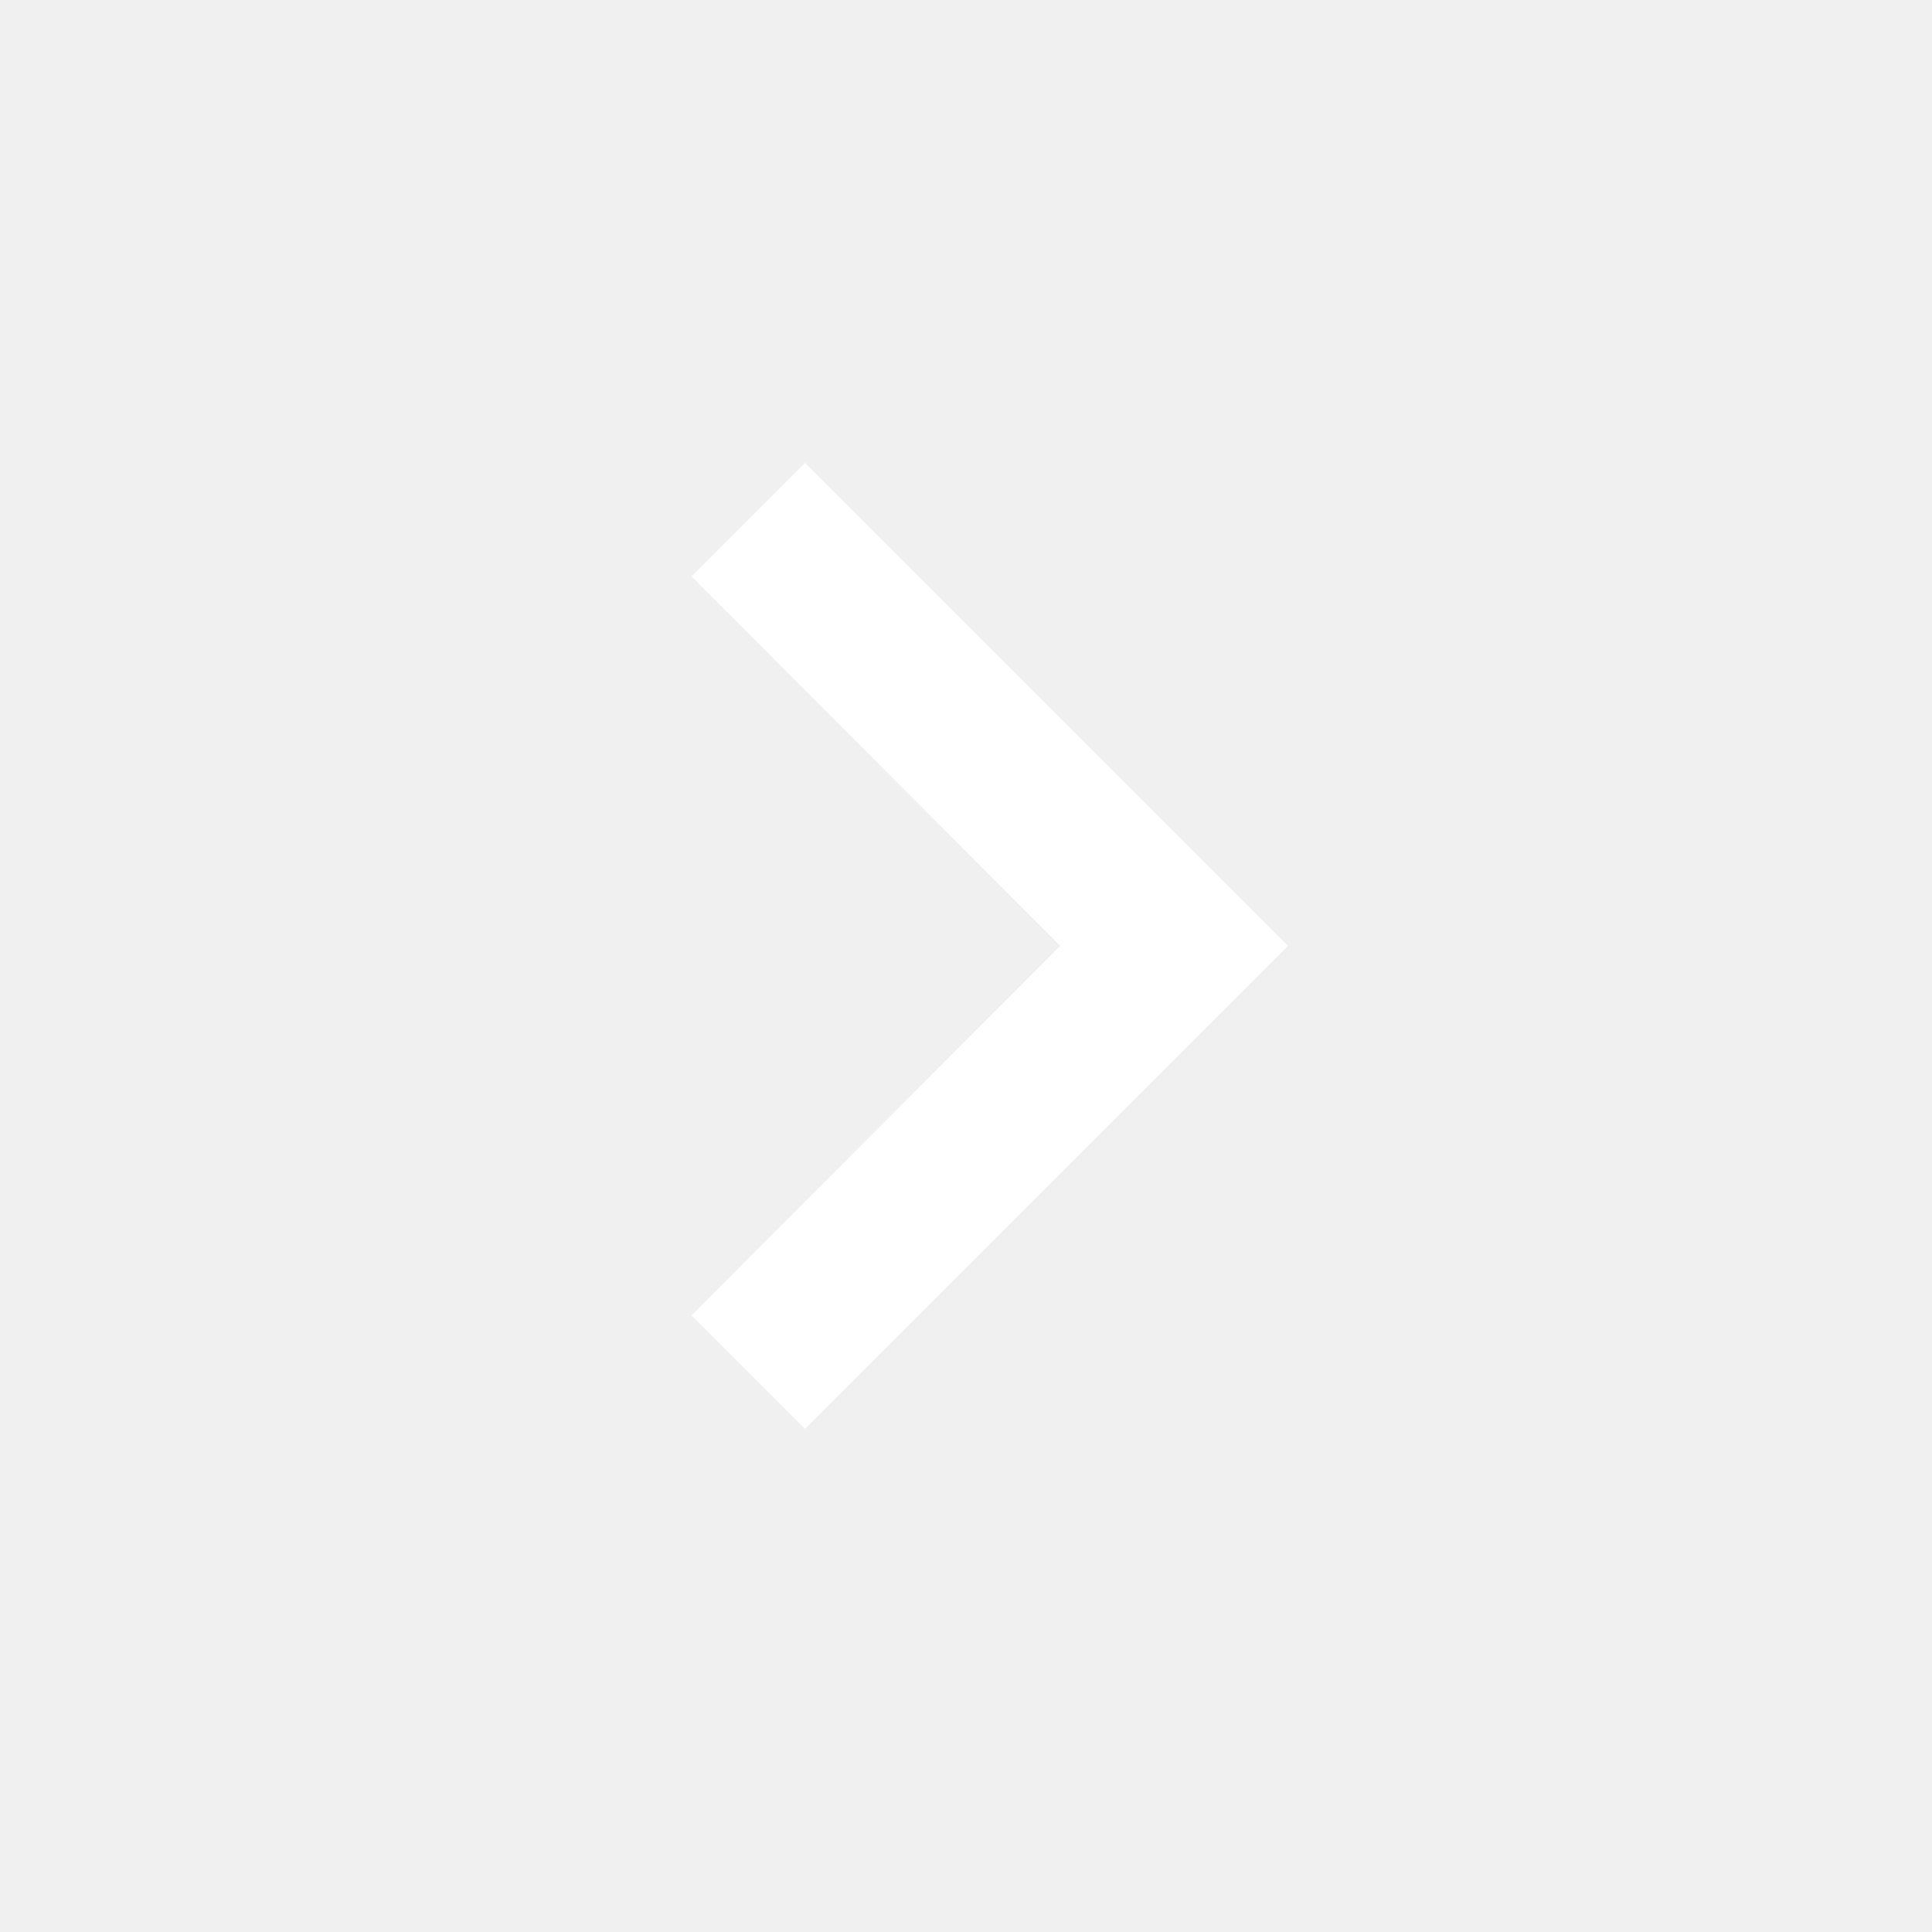
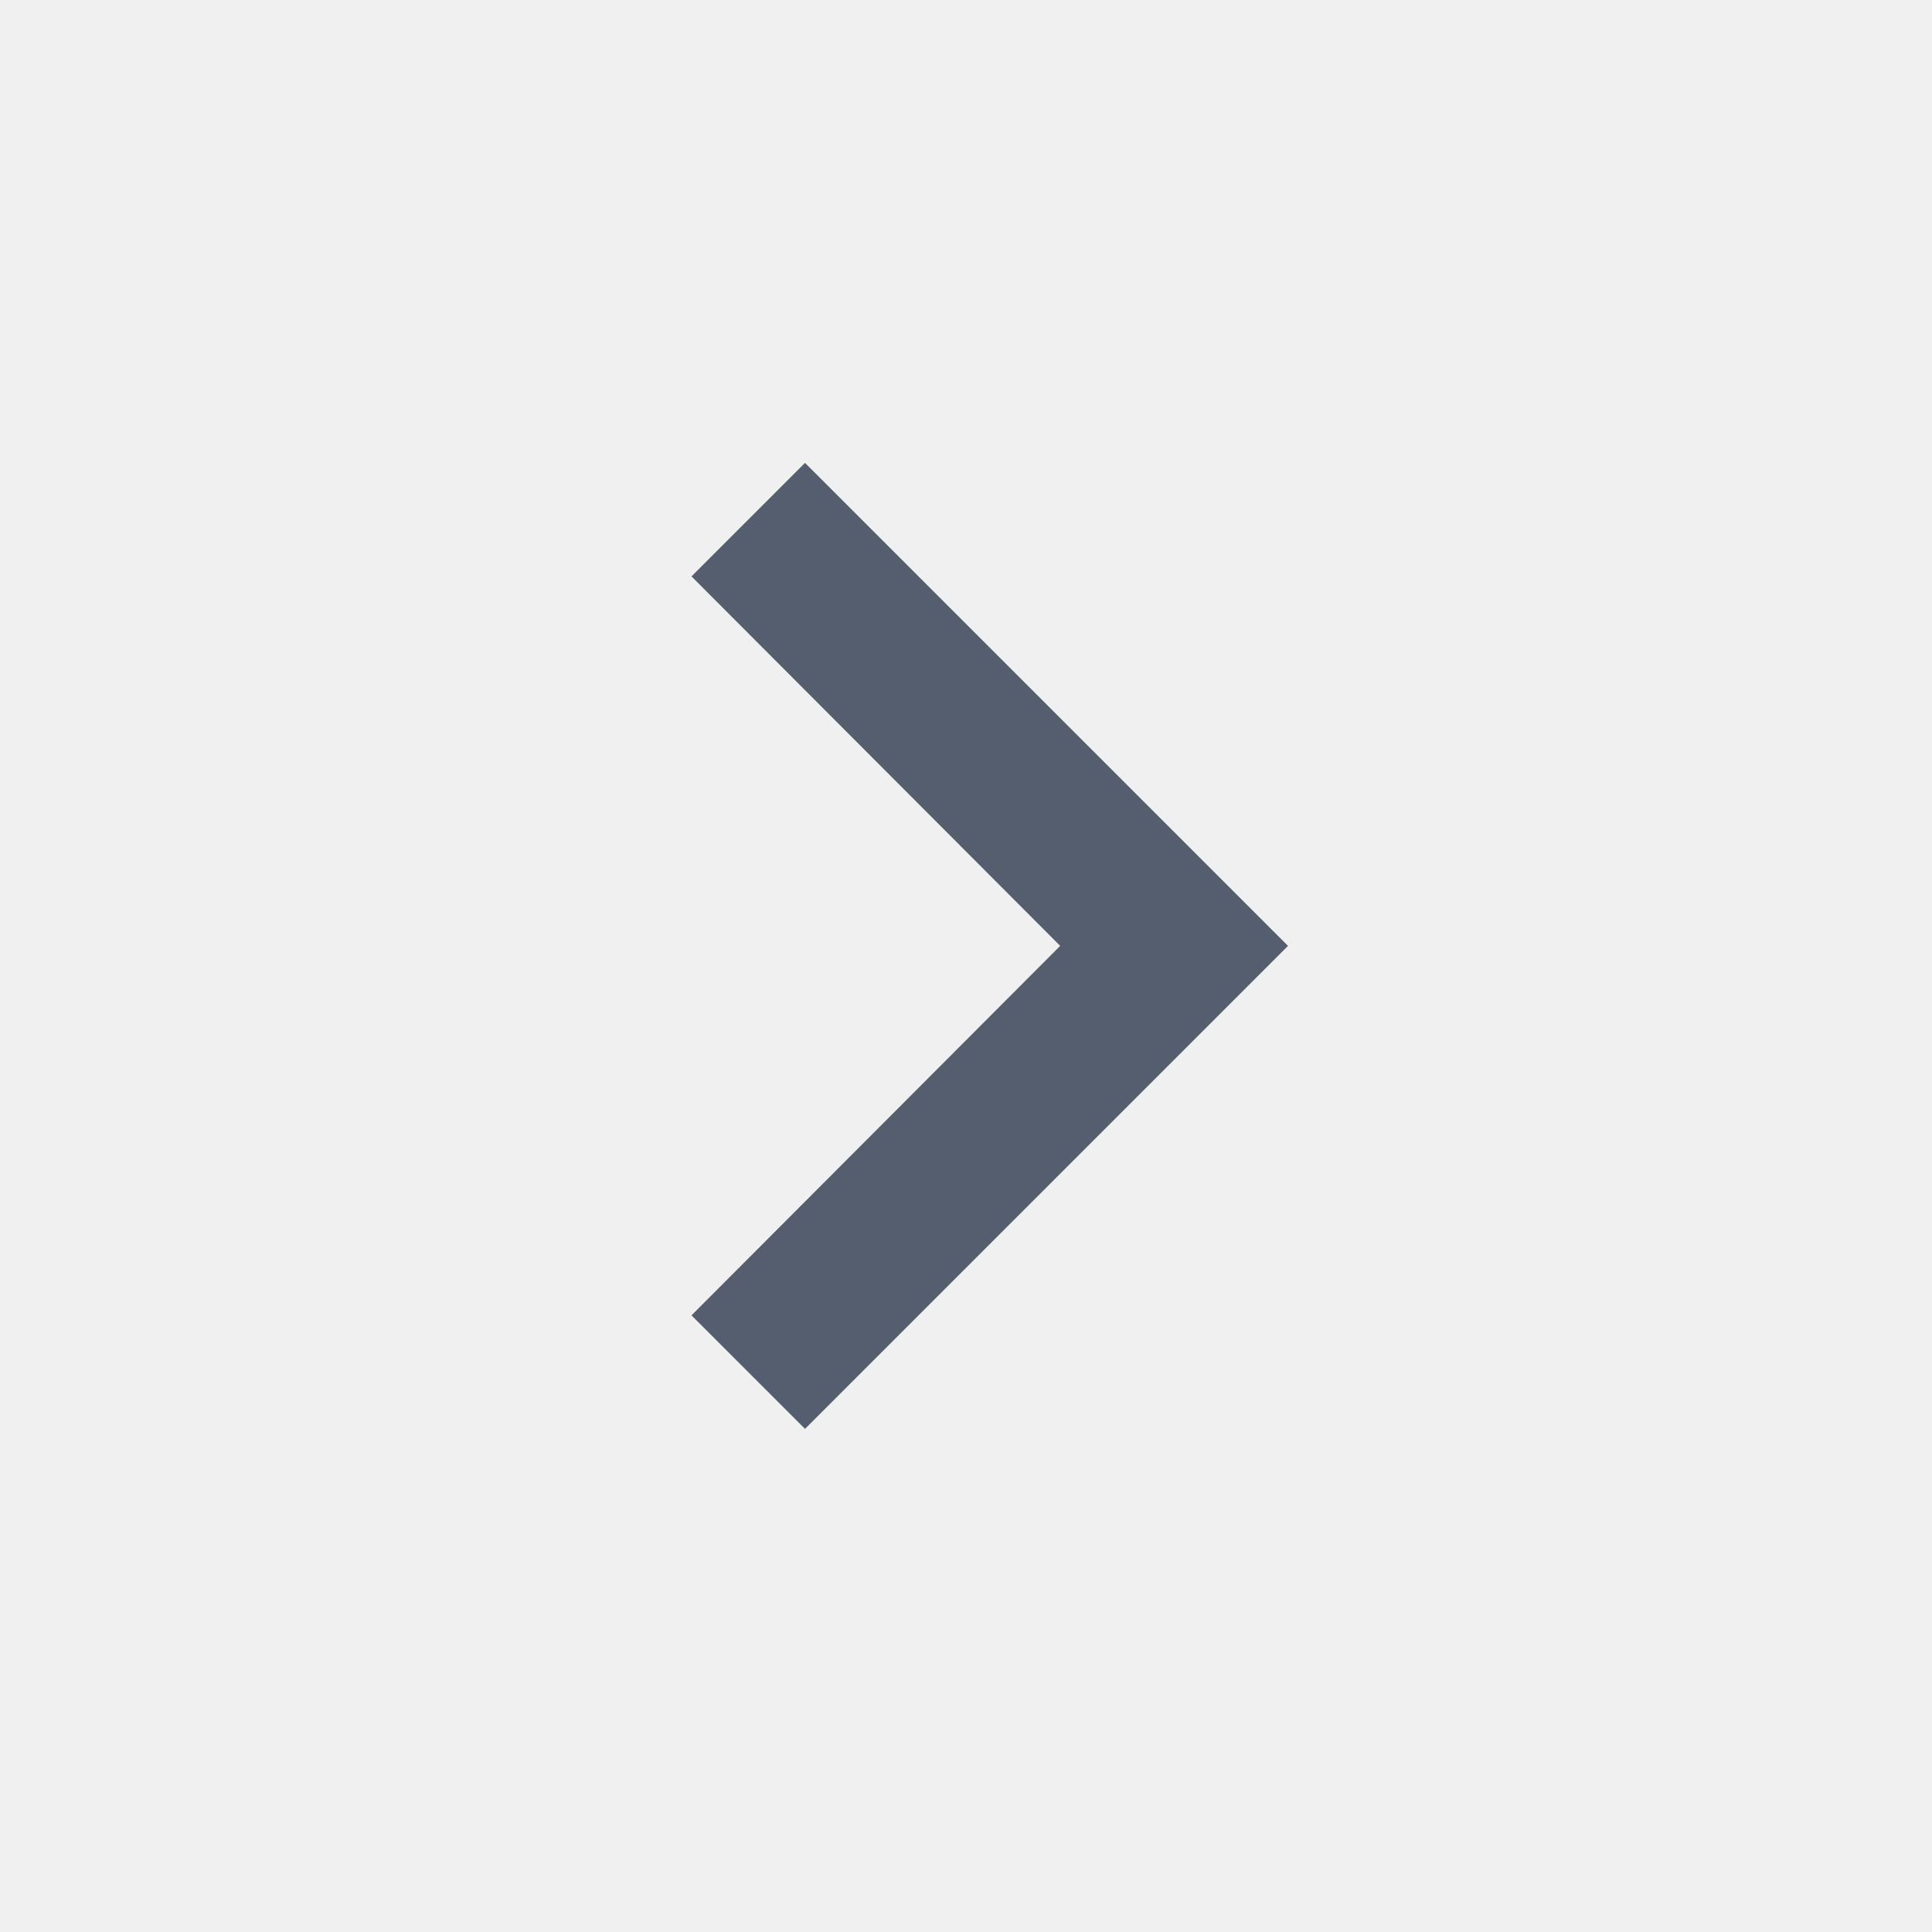
- <svg xmlns="http://www.w3.org/2000/svg" fill="#FFFFFF" height="24" viewBox="0 0 24 24" width="24">
+ <svg xmlns="http://www.w3.org/2000/svg" fill="#545e6f" height="24" viewBox="0 0 24 24" width="24">
  <path d="M8.59 16.34l4.58-4.59-4.58-4.59L10 5.75l6 6-6 6z" />
  <path d="M0-.25h24v24H0z" fill="none" />
</svg>
